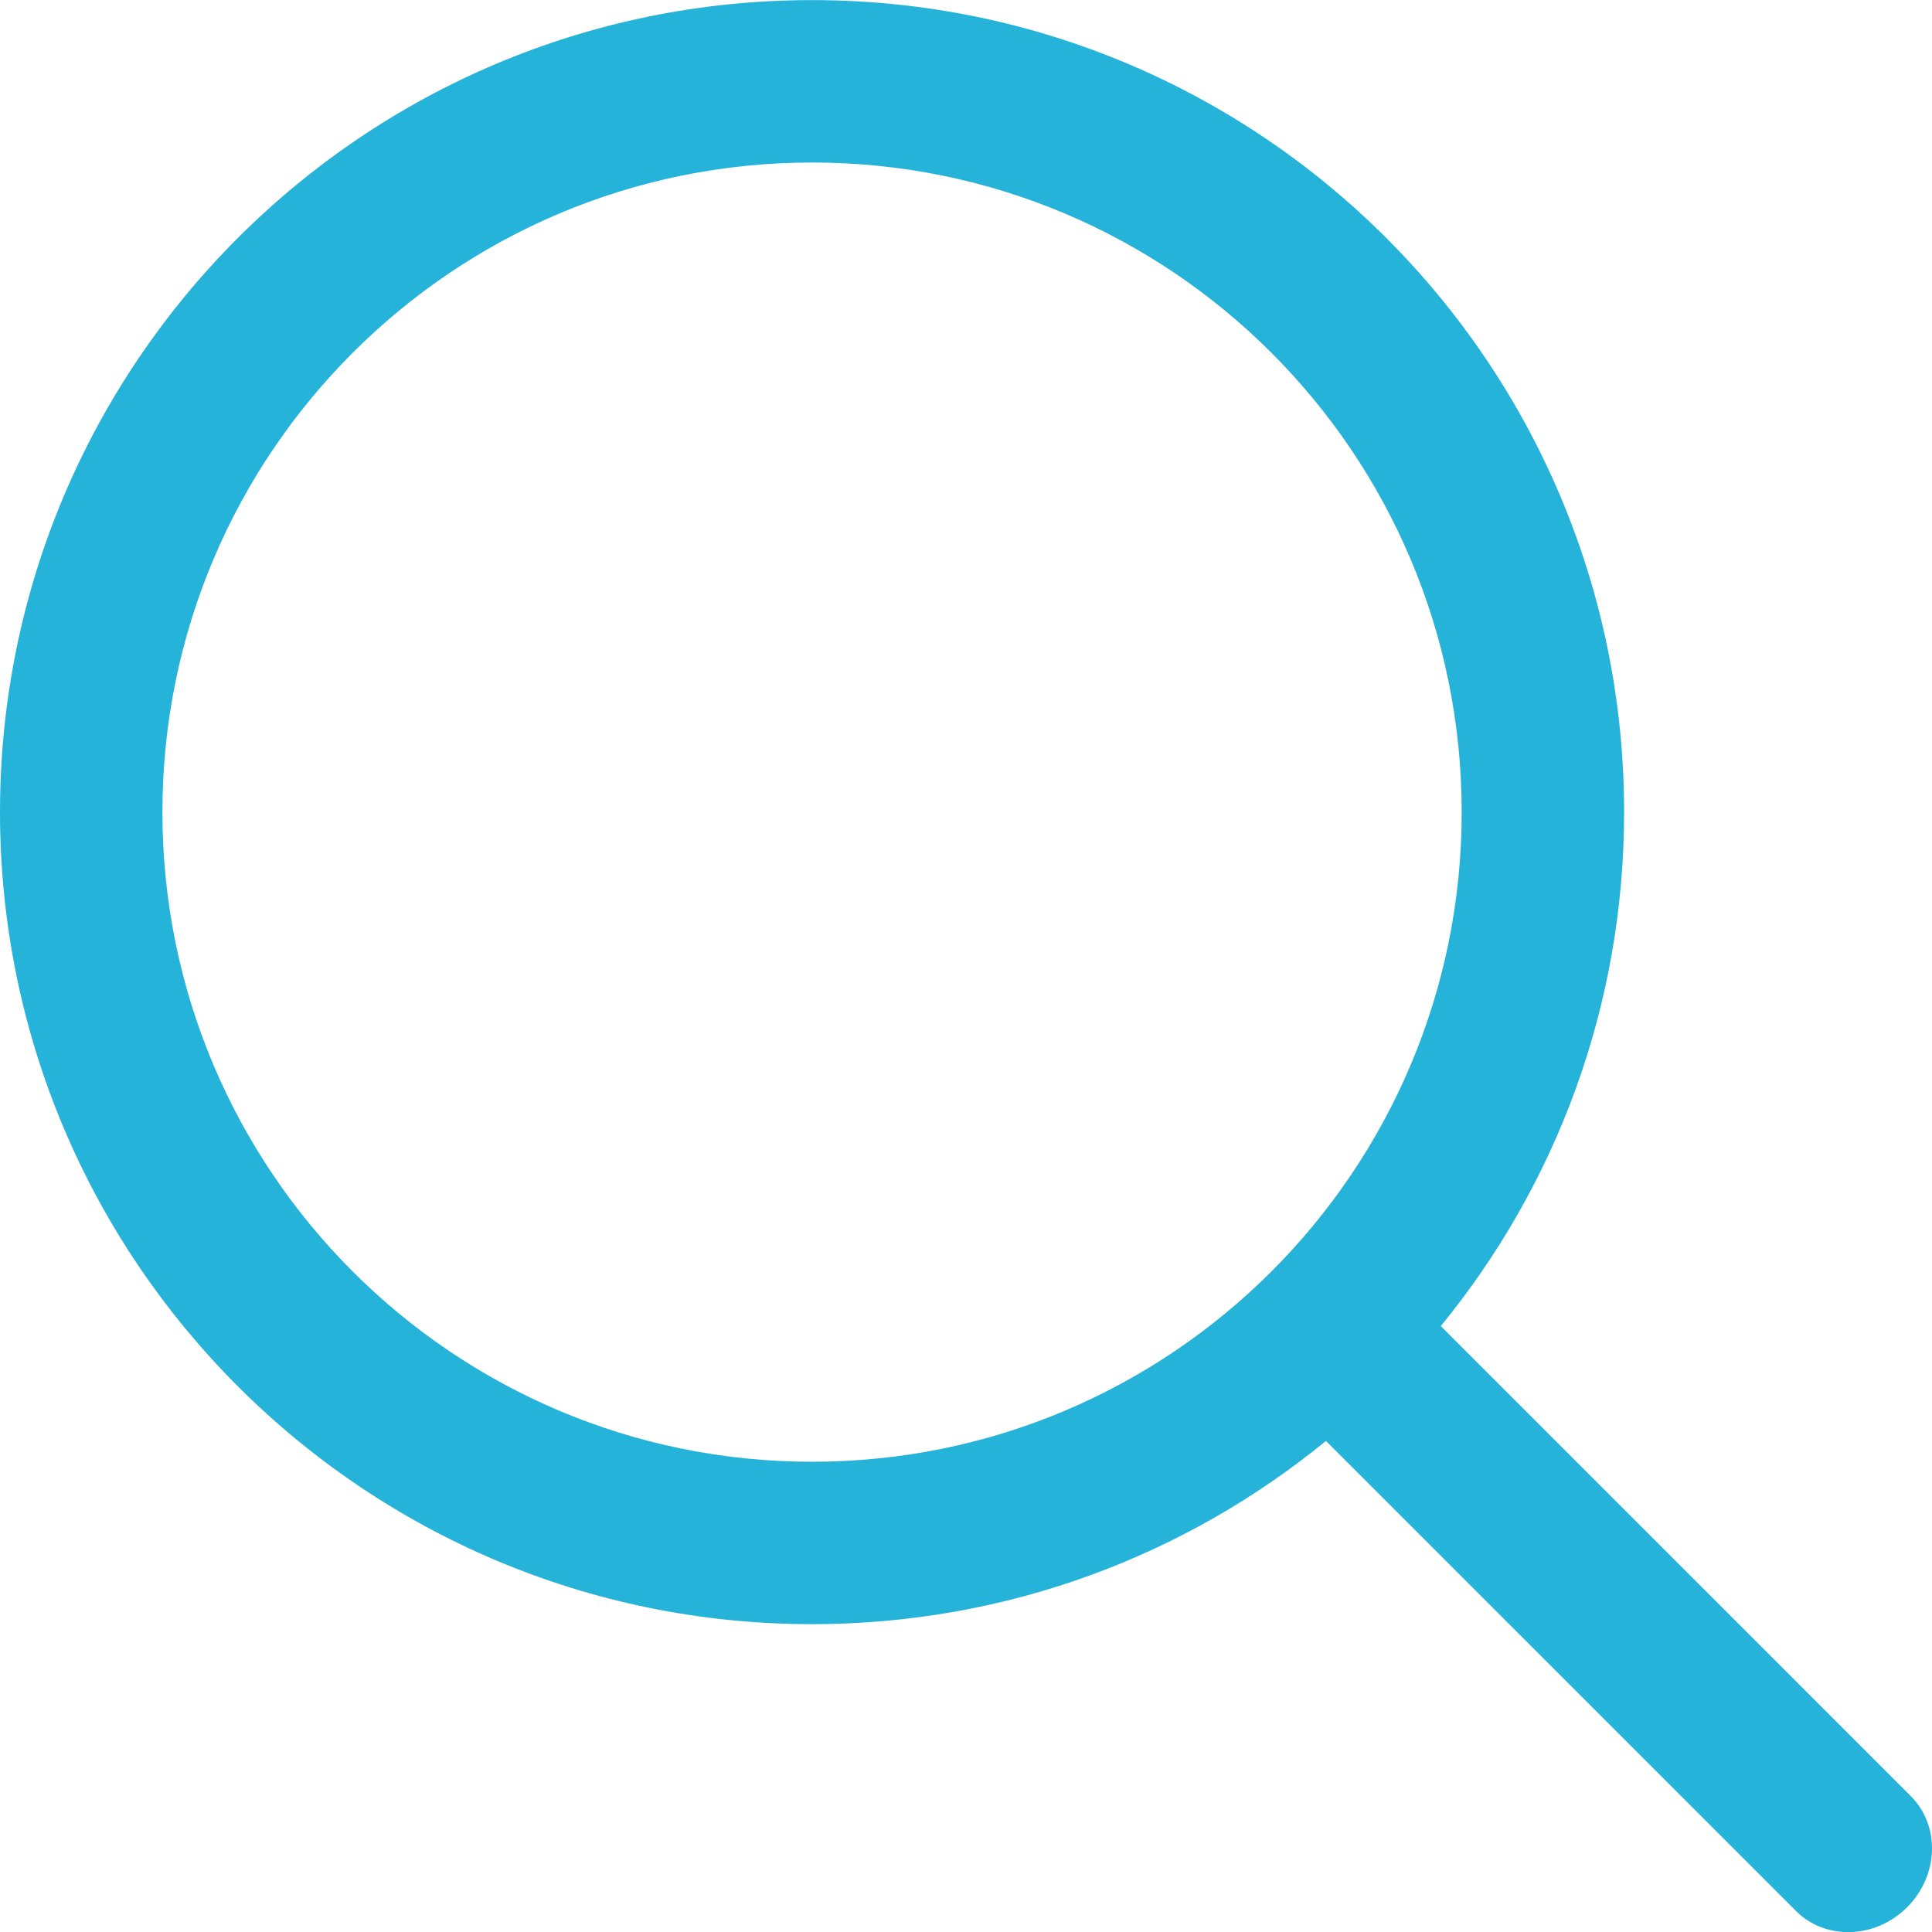
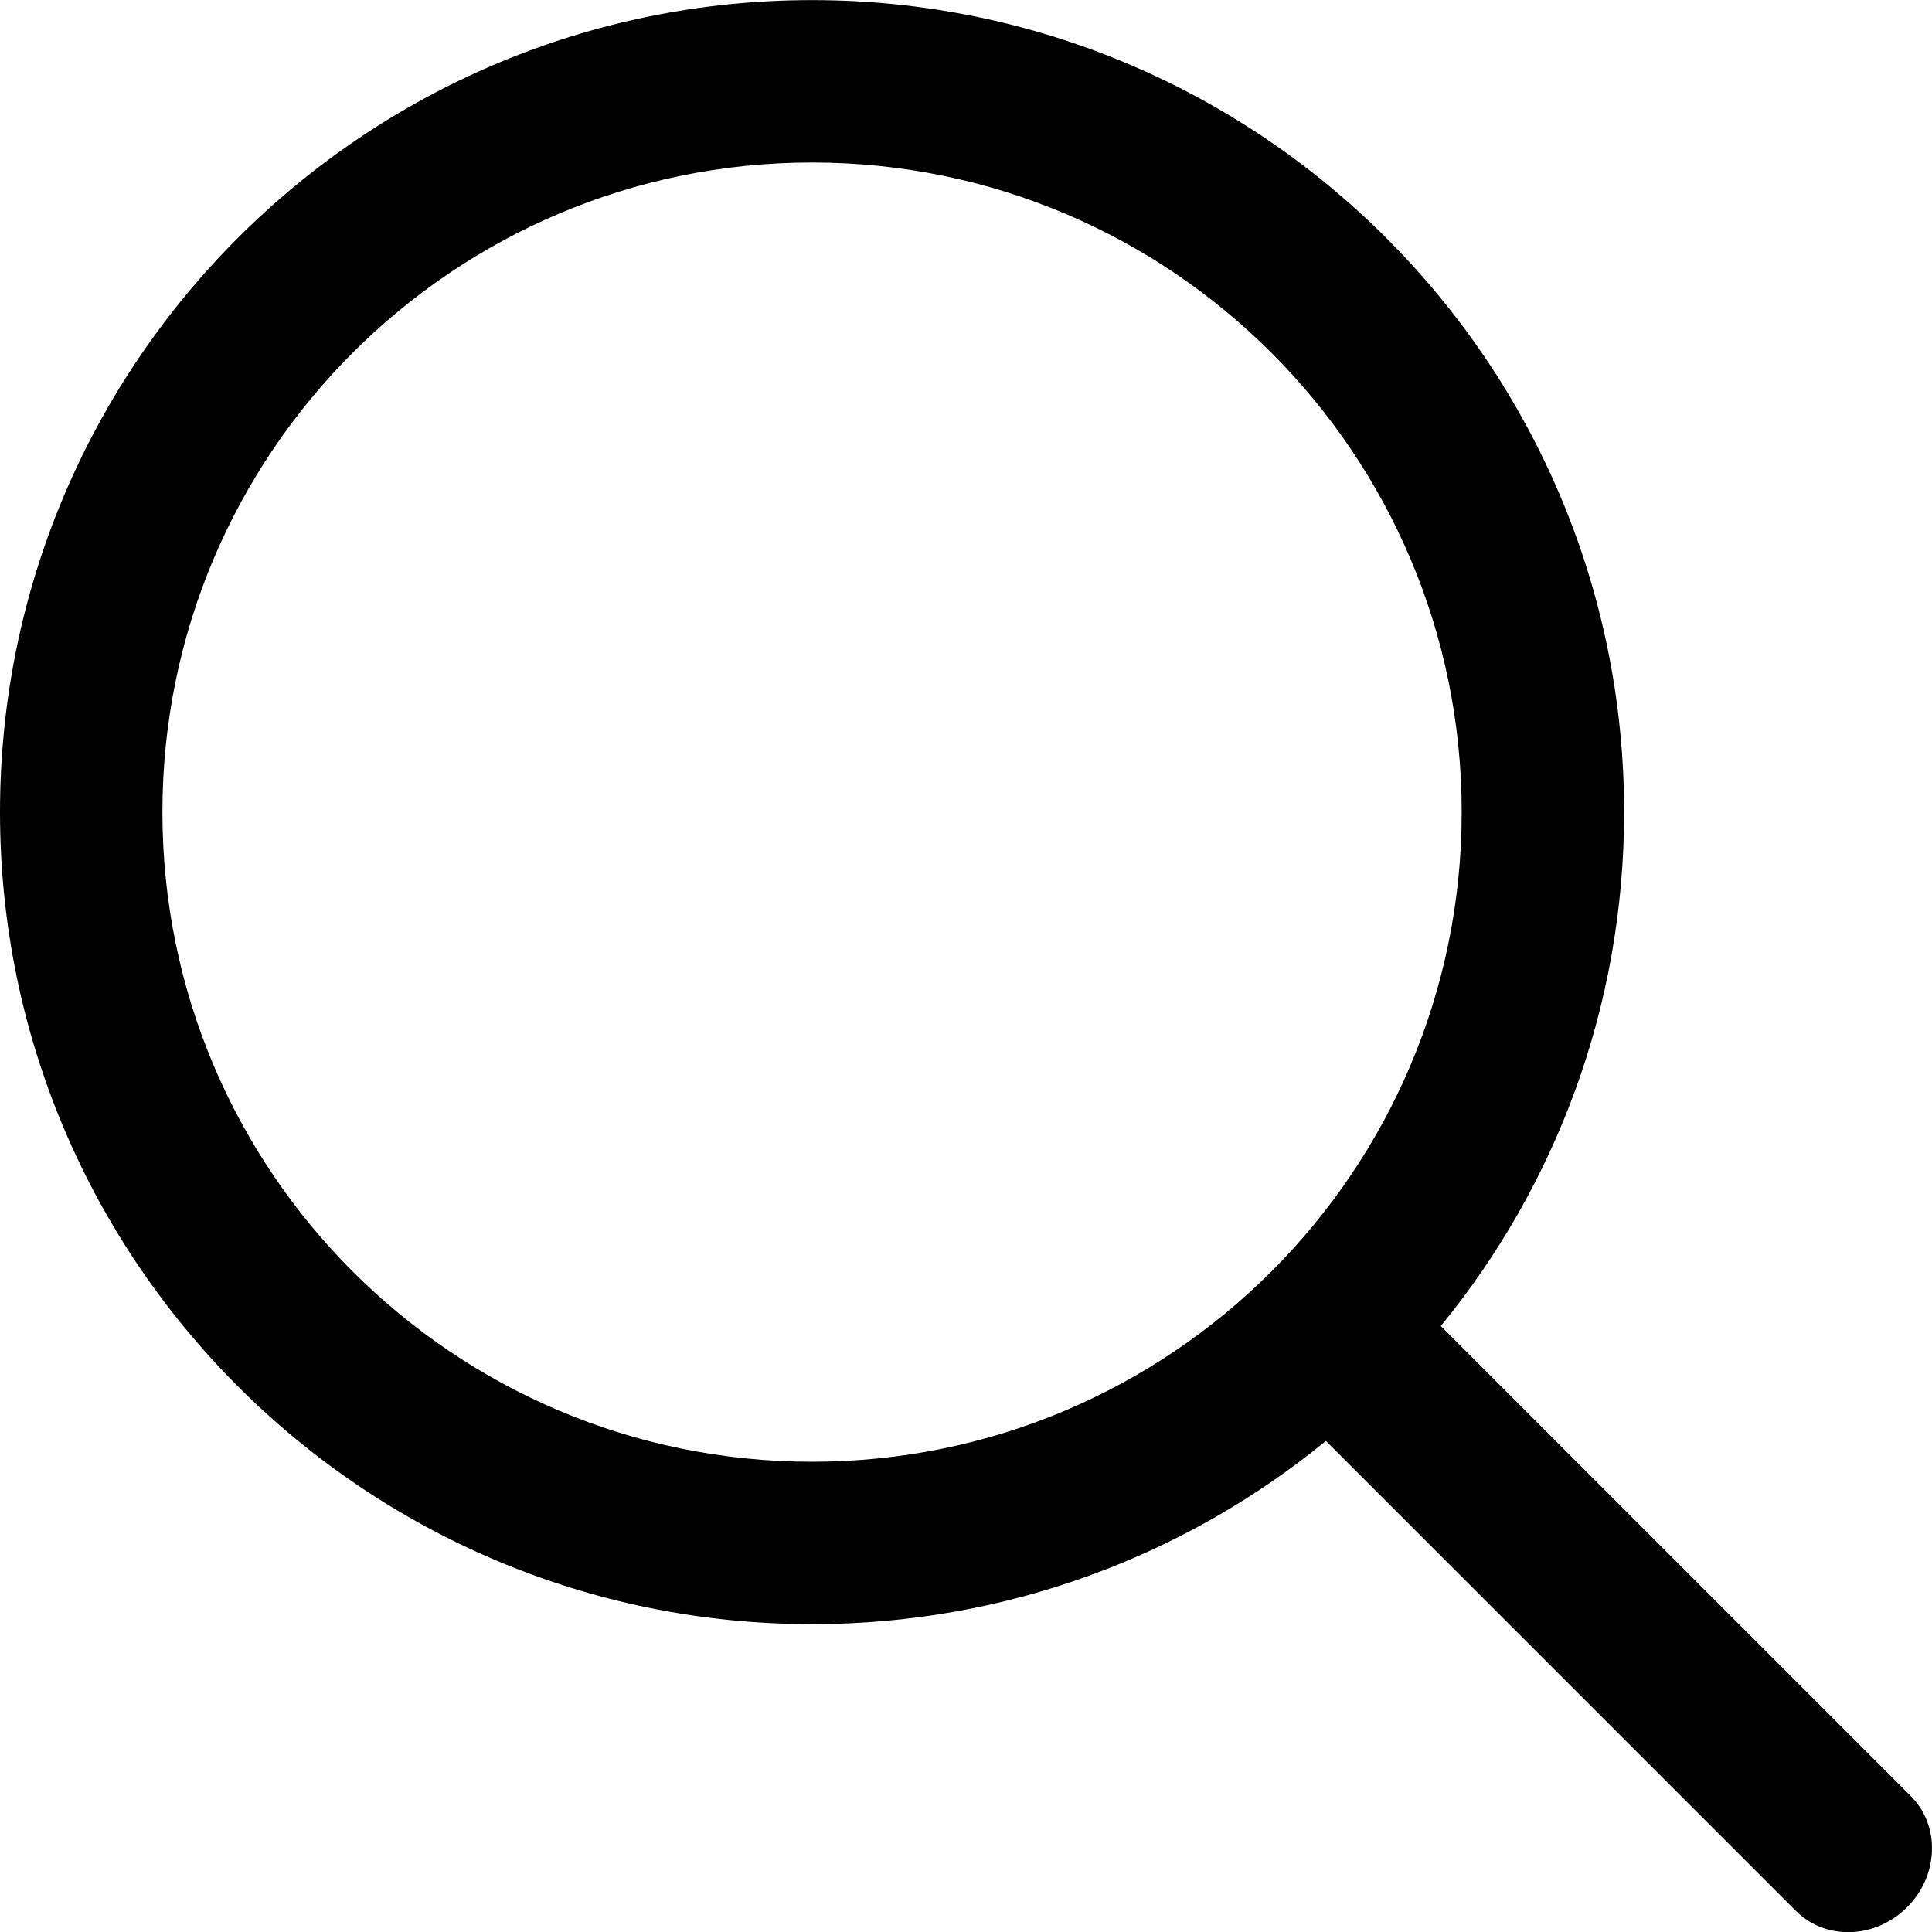
- <svg xmlns="http://www.w3.org/2000/svg" width="60" height="60" viewBox="0 0 60 60" fill="none">
-   <path fill-rule="evenodd" clip-rule="evenodd" d="M45.394 25.221C45.394 36.364 36.361 45.396 25.219 45.396C14.076 45.396 5.044 36.364 5.044 25.221C5.044 14.079 14.076 5.047 25.219 5.047C36.361 5.047 45.394 14.079 45.394 25.221ZM41.178 44.749C36.831 48.306 31.274 50.44 25.219 50.44C11.291 50.44 0 39.149 0 25.221C0 11.294 11.291 0.003 25.219 0.003C39.147 0.003 50.438 11.294 50.438 25.221C50.438 31.278 48.303 36.835 44.745 41.182L59.34 55.778C60.263 56.7 60.212 58.246 59.227 59.231C58.242 60.216 56.696 60.267 55.774 59.345L41.178 44.749Z" fill="#26B3D9" />
+ <svg xmlns="http://www.w3.org/2000/svg" width="60" height="60" viewBox="0 0 60 60" fill="currentColor">
+   <path fill-rule="evenodd" clip-rule="evenodd" d="M45.394 25.221C45.394 36.364 36.361 45.396 25.219 45.396C14.076 45.396 5.044 36.364 5.044 25.221C5.044 14.079 14.076 5.047 25.219 5.047C36.361 5.047 45.394 14.079 45.394 25.221ZM41.178 44.749C36.831 48.306 31.274 50.44 25.219 50.44C11.291 50.44 0 39.149 0 25.221C0 11.294 11.291 0.003 25.219 0.003C39.147 0.003 50.438 11.294 50.438 25.221C50.438 31.278 48.303 36.835 44.745 41.182L59.34 55.778C60.263 56.7 60.212 58.246 59.227 59.231C58.242 60.216 56.696 60.267 55.774 59.345L41.178 44.749Z" fill="currentColor" />
</svg>
